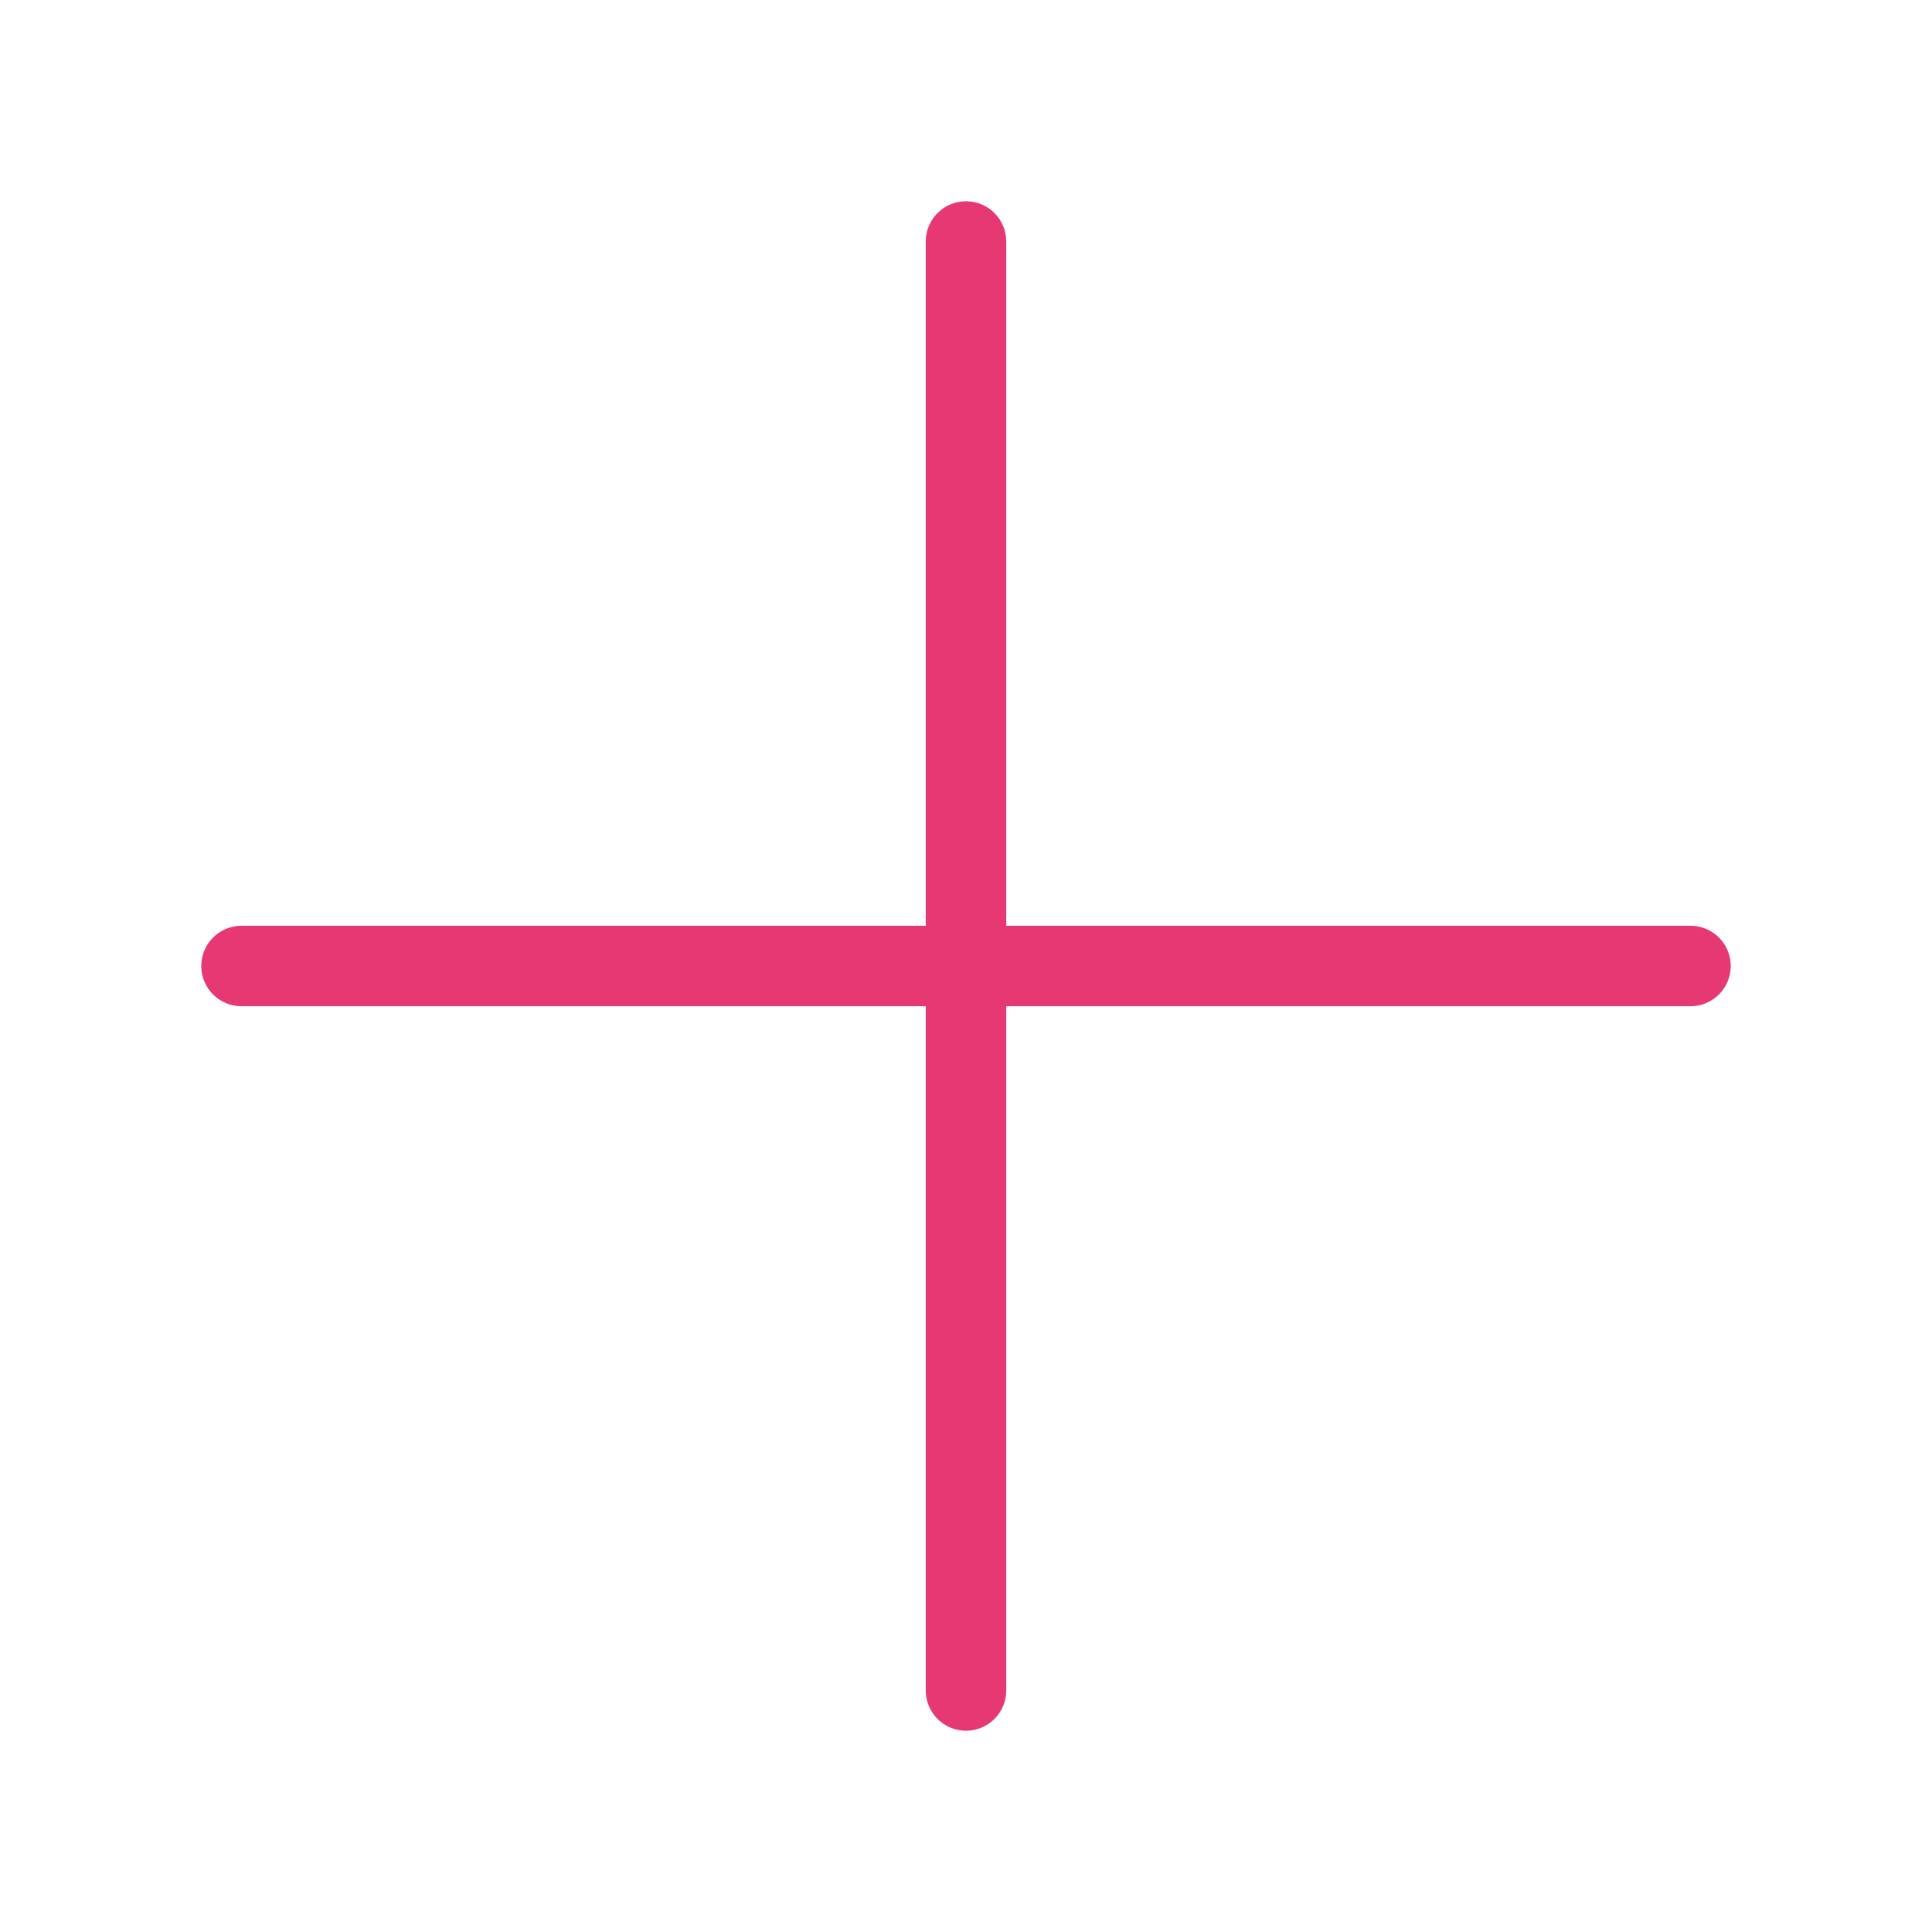
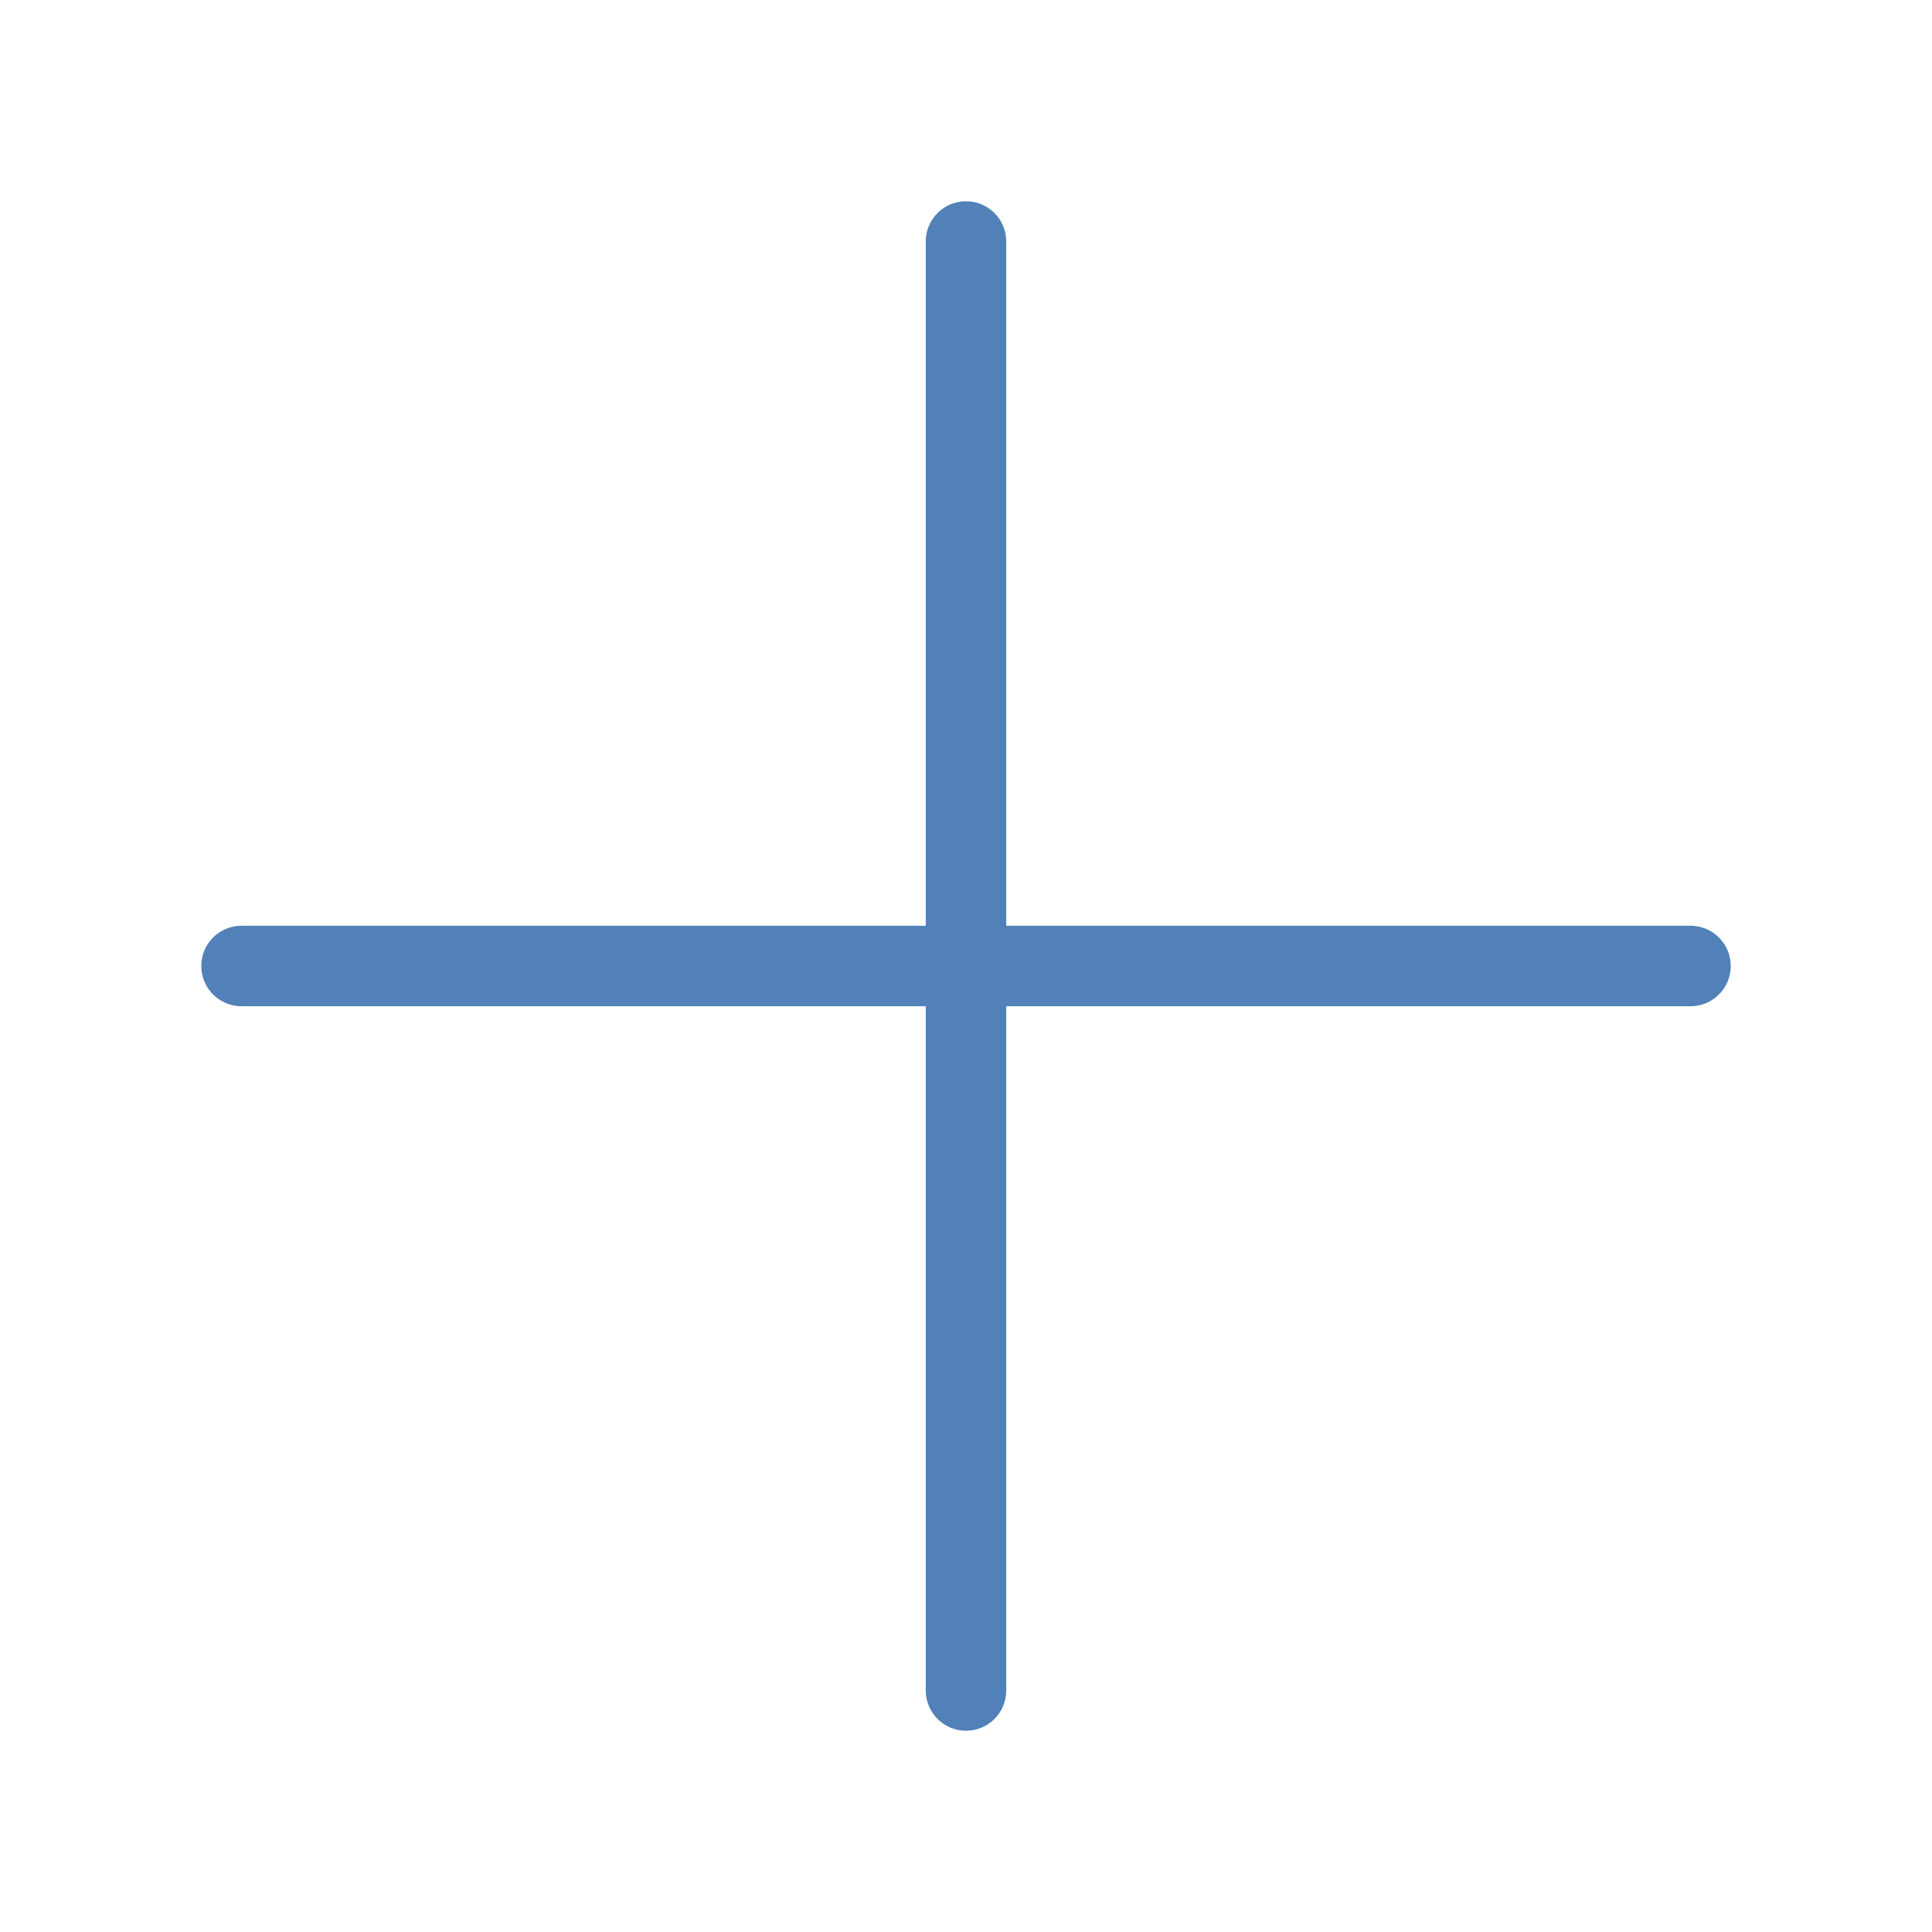
<svg xmlns="http://www.w3.org/2000/svg" width="48" height="48">
-   <path d="M25 23V6a1 1 0 0 0-2 0v17H6a1 1 0 0 0 0 2h17v17a1 1 0 0 0 2 0V25h17a1 1 0 0 0 0-2H25z" fill="#e63973" fill-rule="nonzero" />
+   <path d="M25 23V6a1 1 0 0 0-2 0v17H6a1 1 0 0 0 0 2h17v17a1 1 0 0 0 2 0V25h17a1 1 0 0 0 0-2H25z" fill="#5181b8" fill-rule="nonzero" />
</svg>
